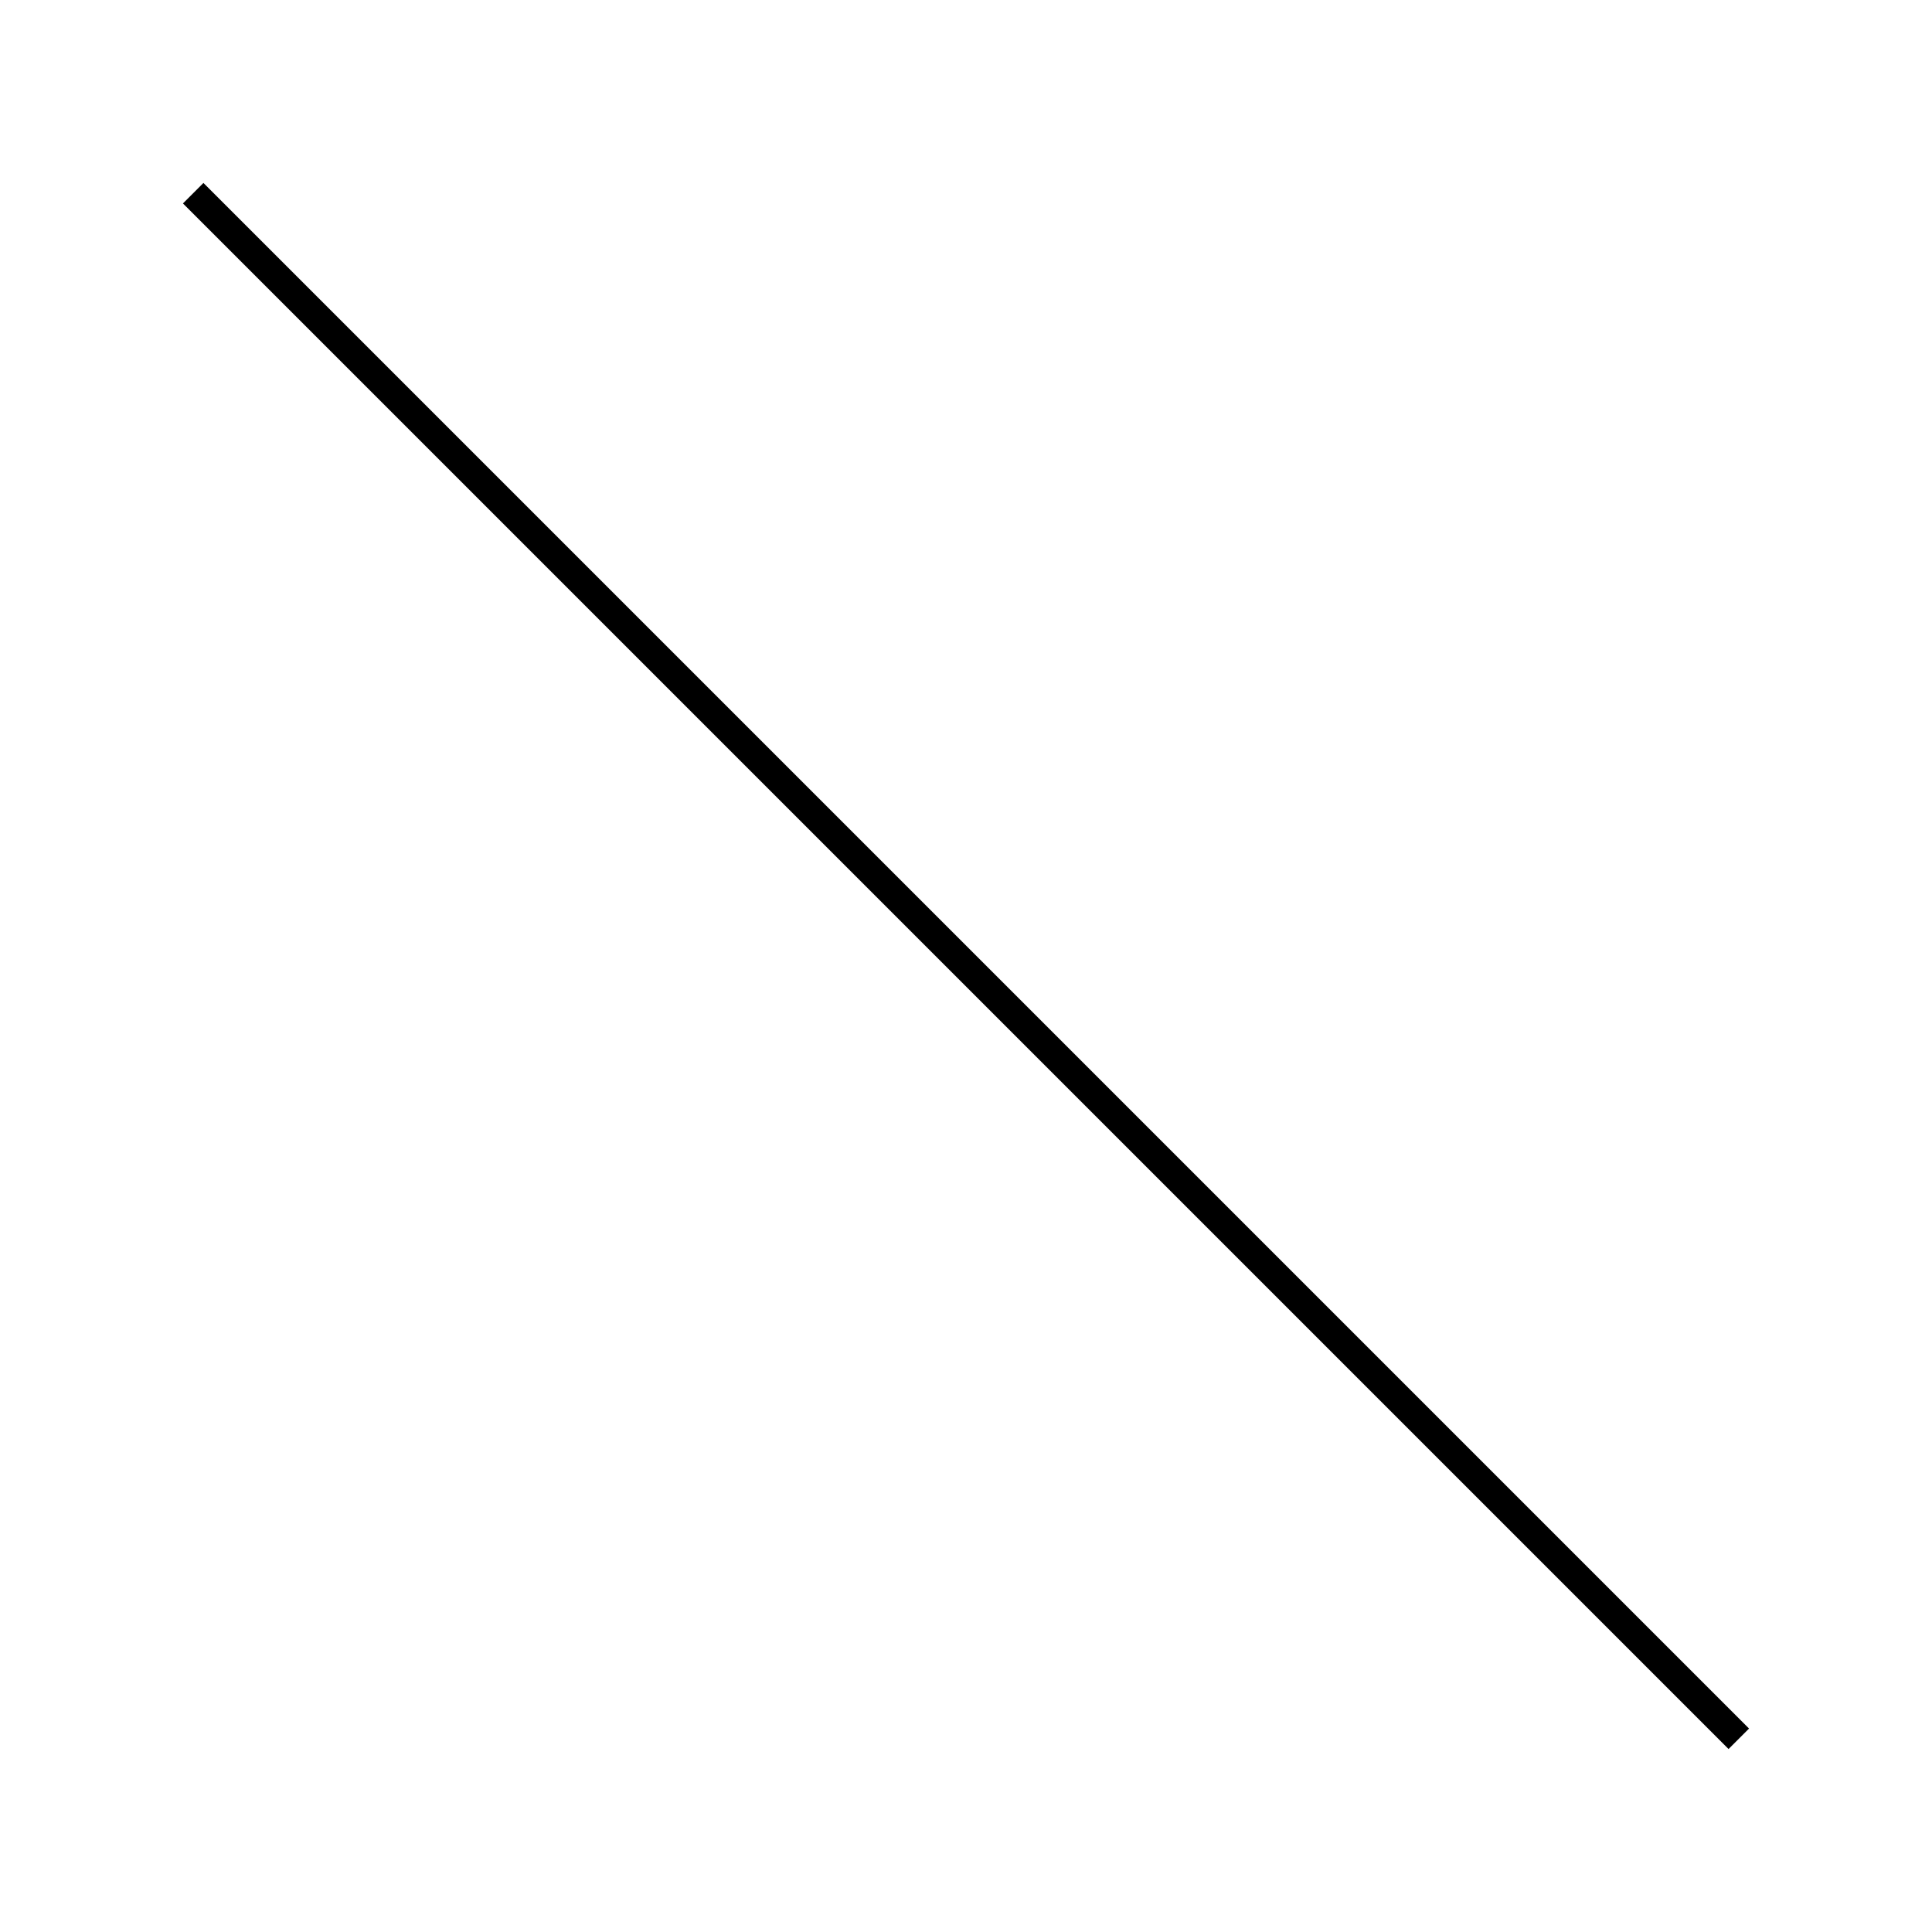
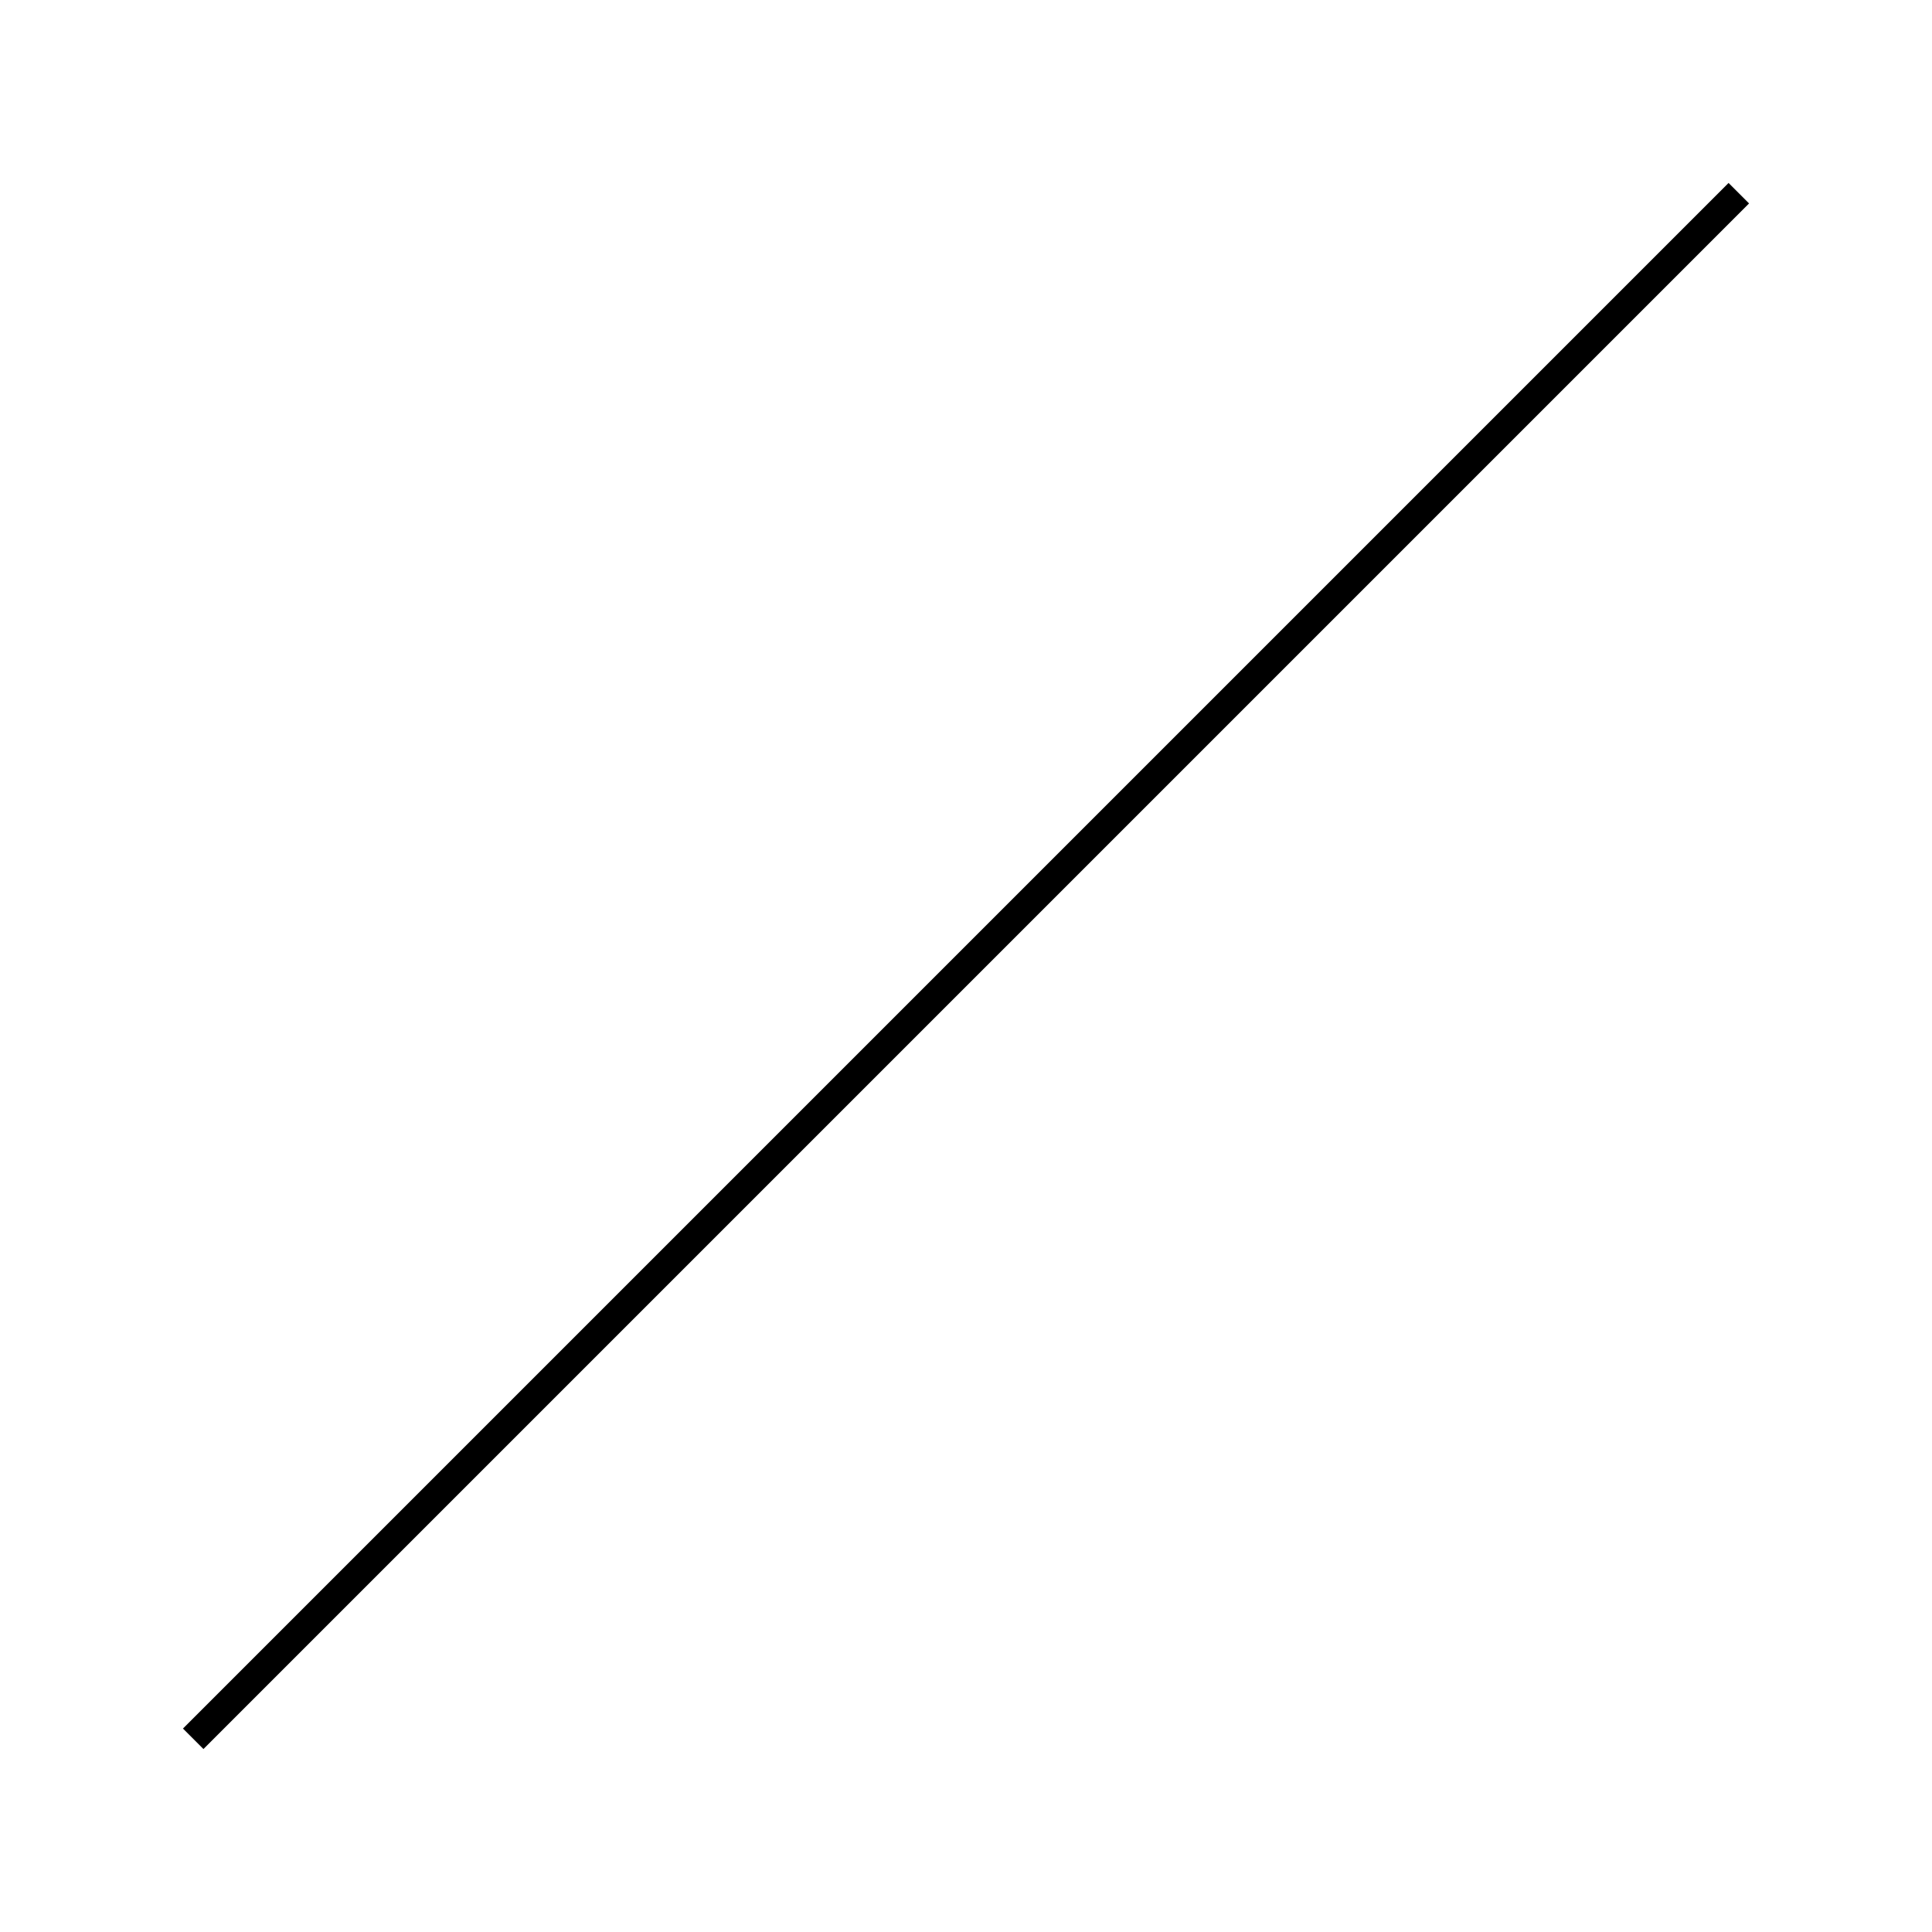
<svg xmlns="http://www.w3.org/2000/svg" width="100" height="100" viewBox="0 0 100 100" preserveAspectRatio="xMidYMid meet">
  <rect x="0" y="0" width="100%" height="100%" fill="rgb(255,255,255)" />
-   <path d="M 10 10 L 90 90" fill="none" stroke="rgb(0,0,0)" stroke-width="1.5" stroke-linejoin="miter" stroke-linecap="butt" />
+   <path d="M 10 90 L 90 10" fill="none" stroke="rgb(0,0,0)" stroke-width="1.5" stroke-linejoin="miter" stroke-linecap="butt" />
</svg>
